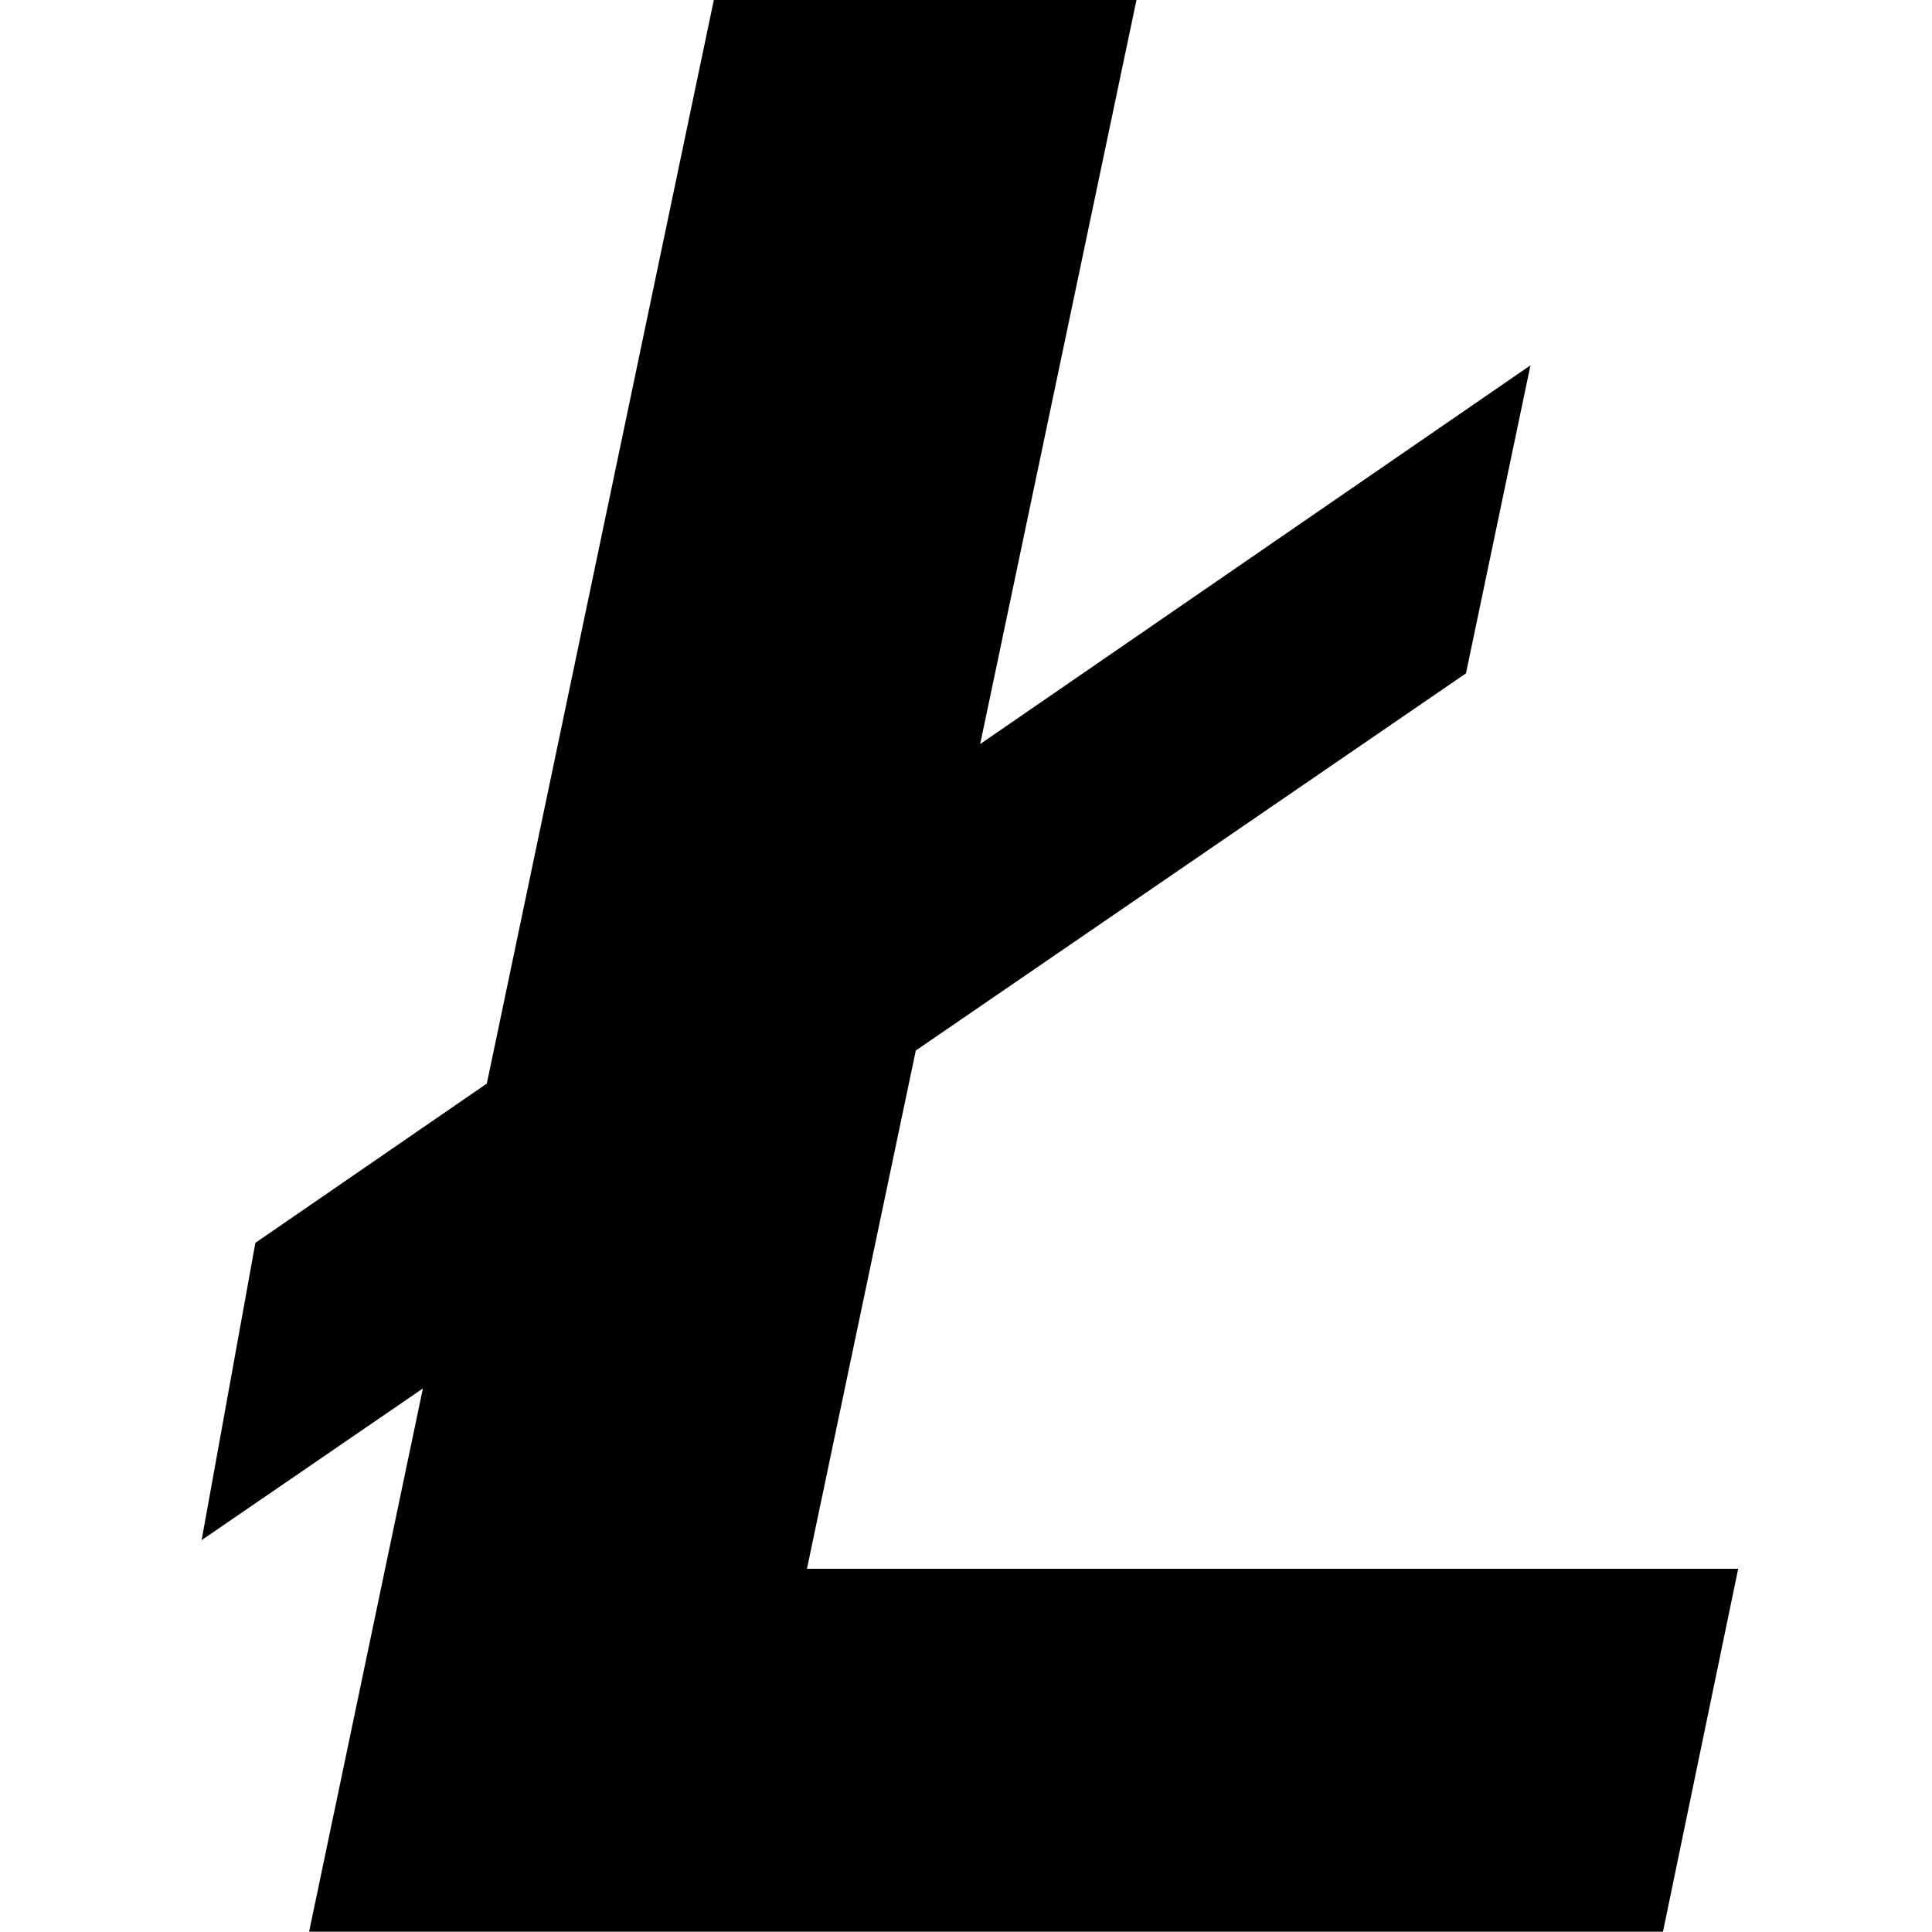
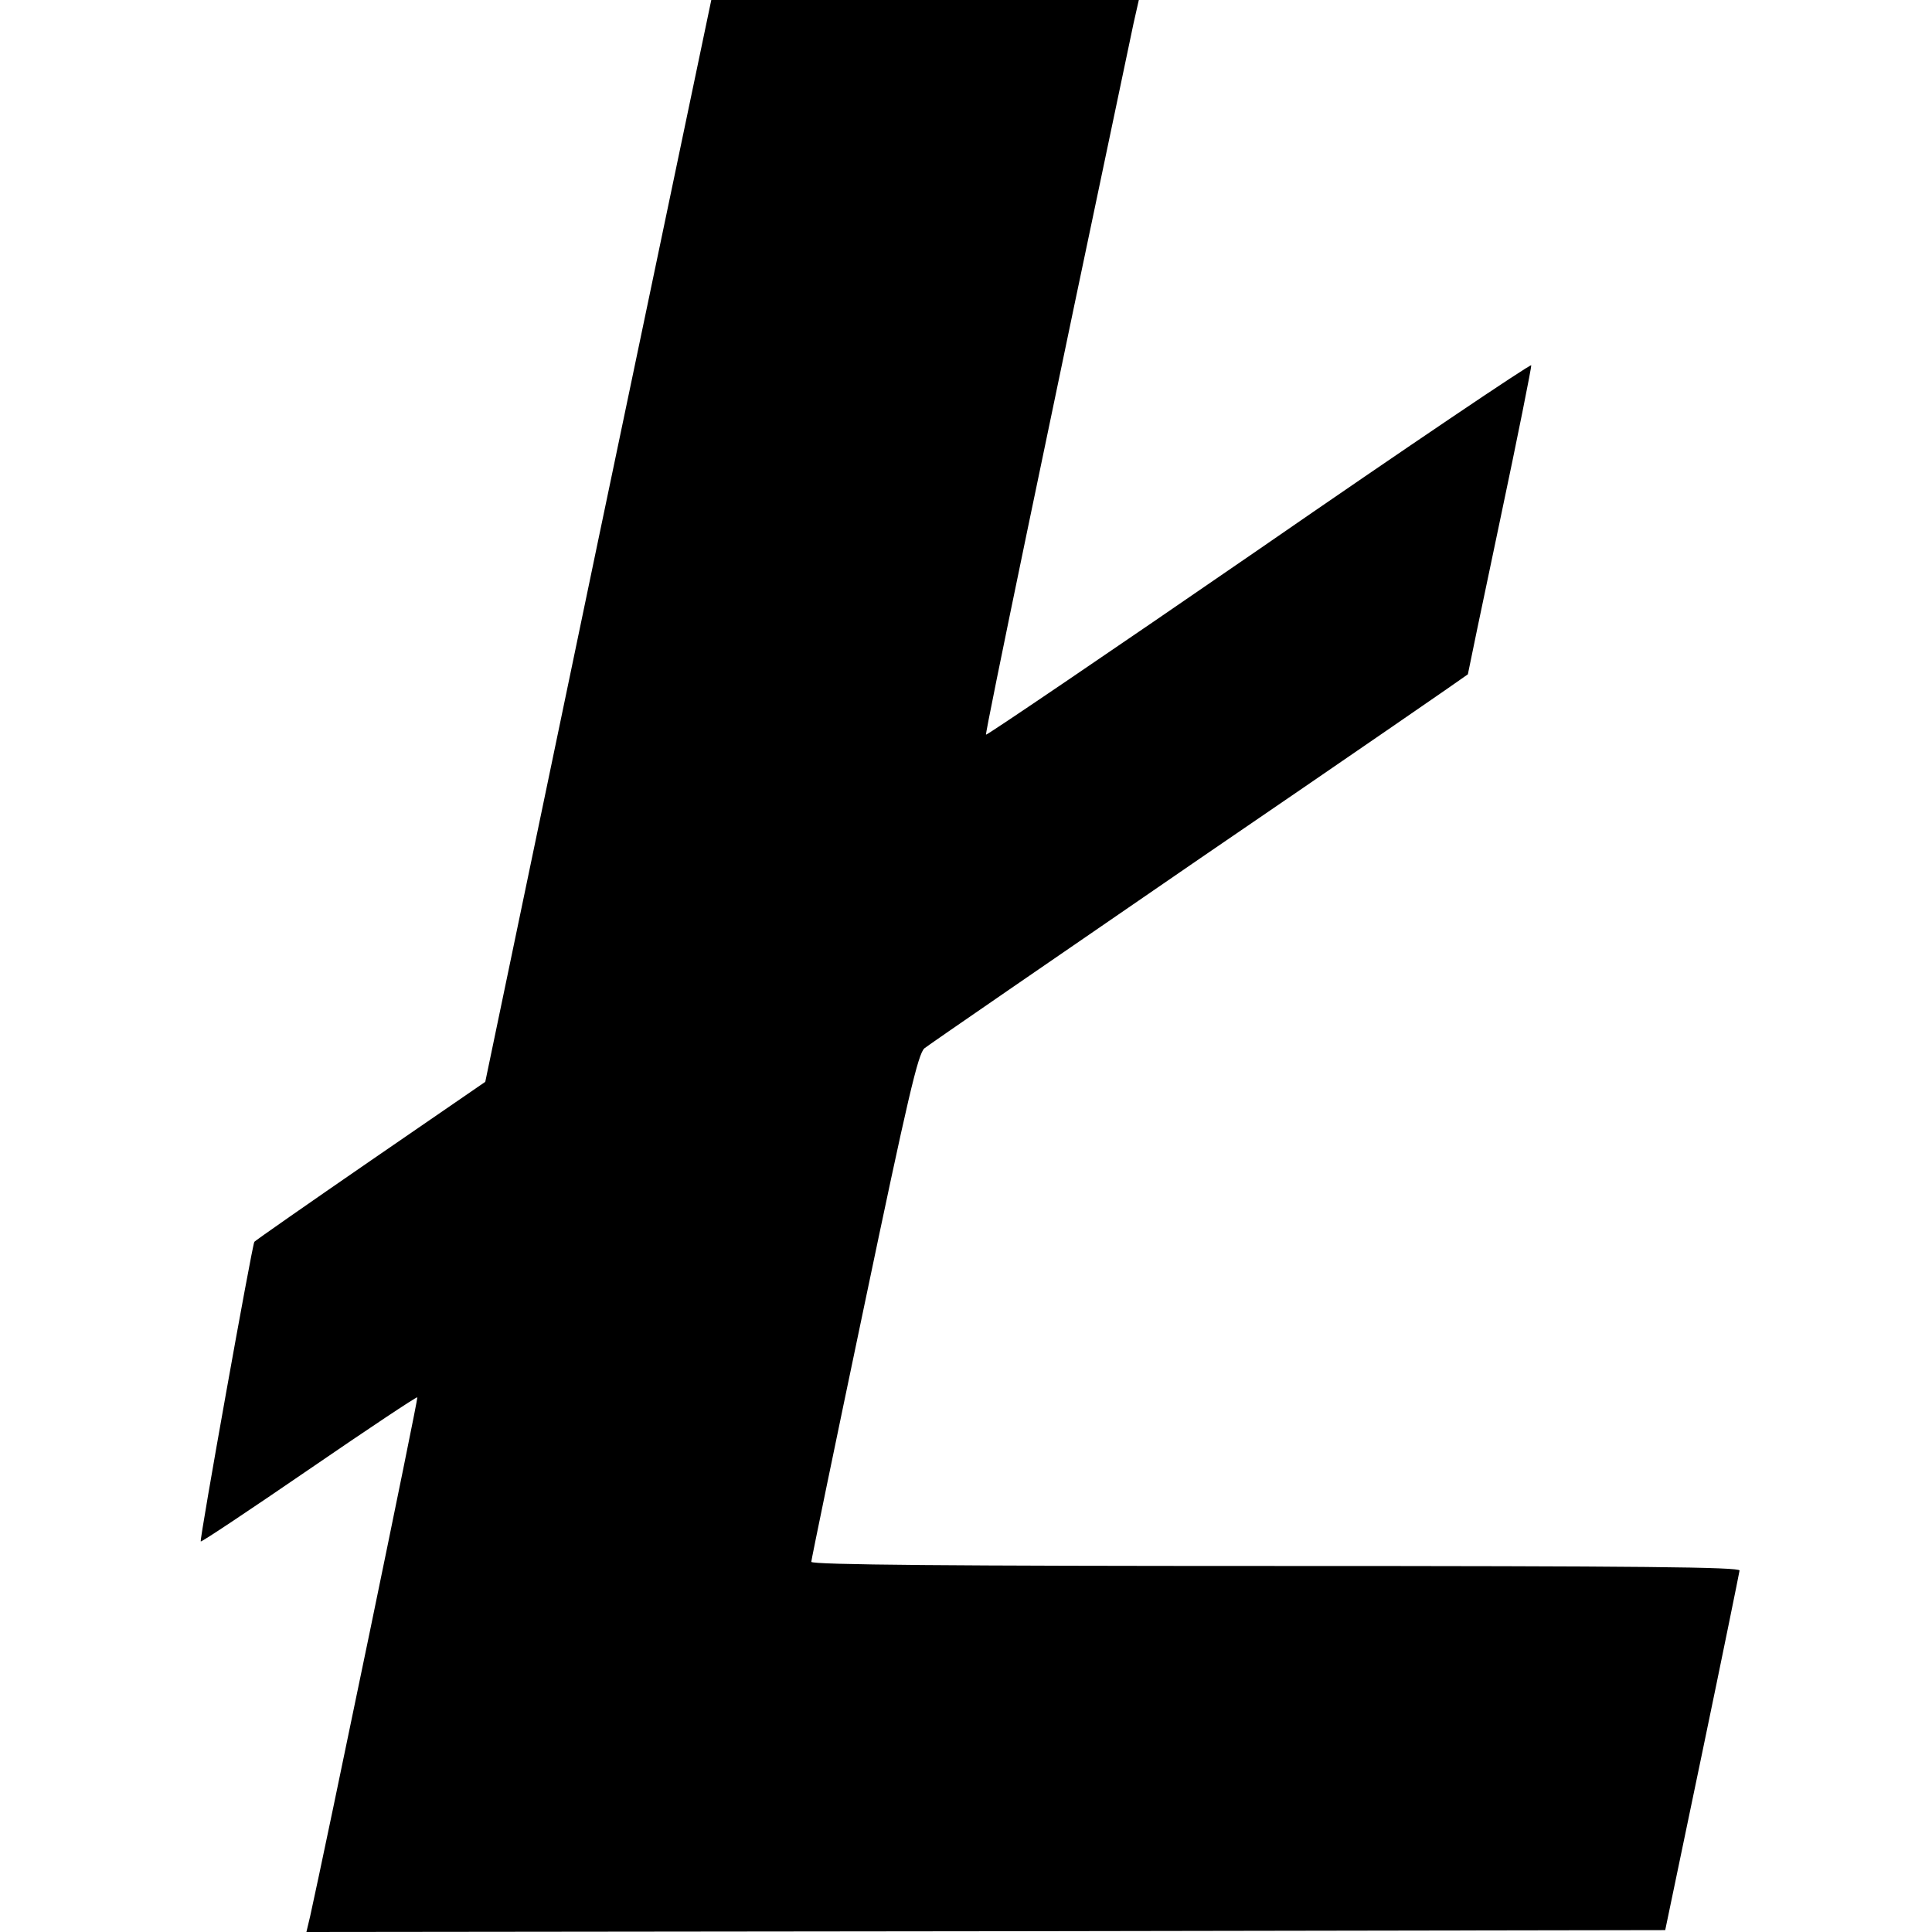
- <svg xmlns="http://www.w3.org/2000/svg" enable-background="new 0 0 226.777 226.777" height="226.777px" id="Layer_1" version="1.1" viewBox="0 0 226.777 226.777" width="226.777px" xml:space="preserve">
-   <polygon id="LTC_alt_2_" points="94.718,184.145 107.496,123.31 172.074,79.039 179.644,42.883 115.053,87.335 133.398,0 83.788,0   57.142,127.189 29.975,145.887 23.667,180.781 49.639,162.975 36.281,226.743 195.198,226.743 204.027,184.145 " />
+ <svg xmlns="http://www.w3.org/2000/svg" version="1.0" width="300px" height="300px" viewBox="0 0 512 512" preserveAspectRatio="xMidYMid meet">
+   <g transform="translate(0,512) scale(0.1,-0.1)" fill="#000000" stroke="none">
+     <path d="M1585 3687 l-299 -1434 -304 -209 c-167 -115 -306 -212 -308 -215 -6 -10 -146 -791 -142 -794 2 -2 131 84 287 191 156 107 285 193 287 191 3 -2 -245 -1200 -284 -1375 l-10 -42 1801 2 1800 3 98 470 c54 259 98 476 99 483 0 9 -252 12 -1230 12 -854 0 -1230 3 -1230 11 0 5 63 310 140 677 116 554 143 670 160 684 11 9 340 235 730 503 391 267 710 487 710 488 0 2 38 184 85 407 47 222 84 408 83 412 -2 4 -327 -215 -722 -488 -395 -272 -721 -493 -723 -491 -3 4 165 812 391 1885 l14 62 -567 0 -566 0 -300 -1433z" />
+   </g>
</svg>
